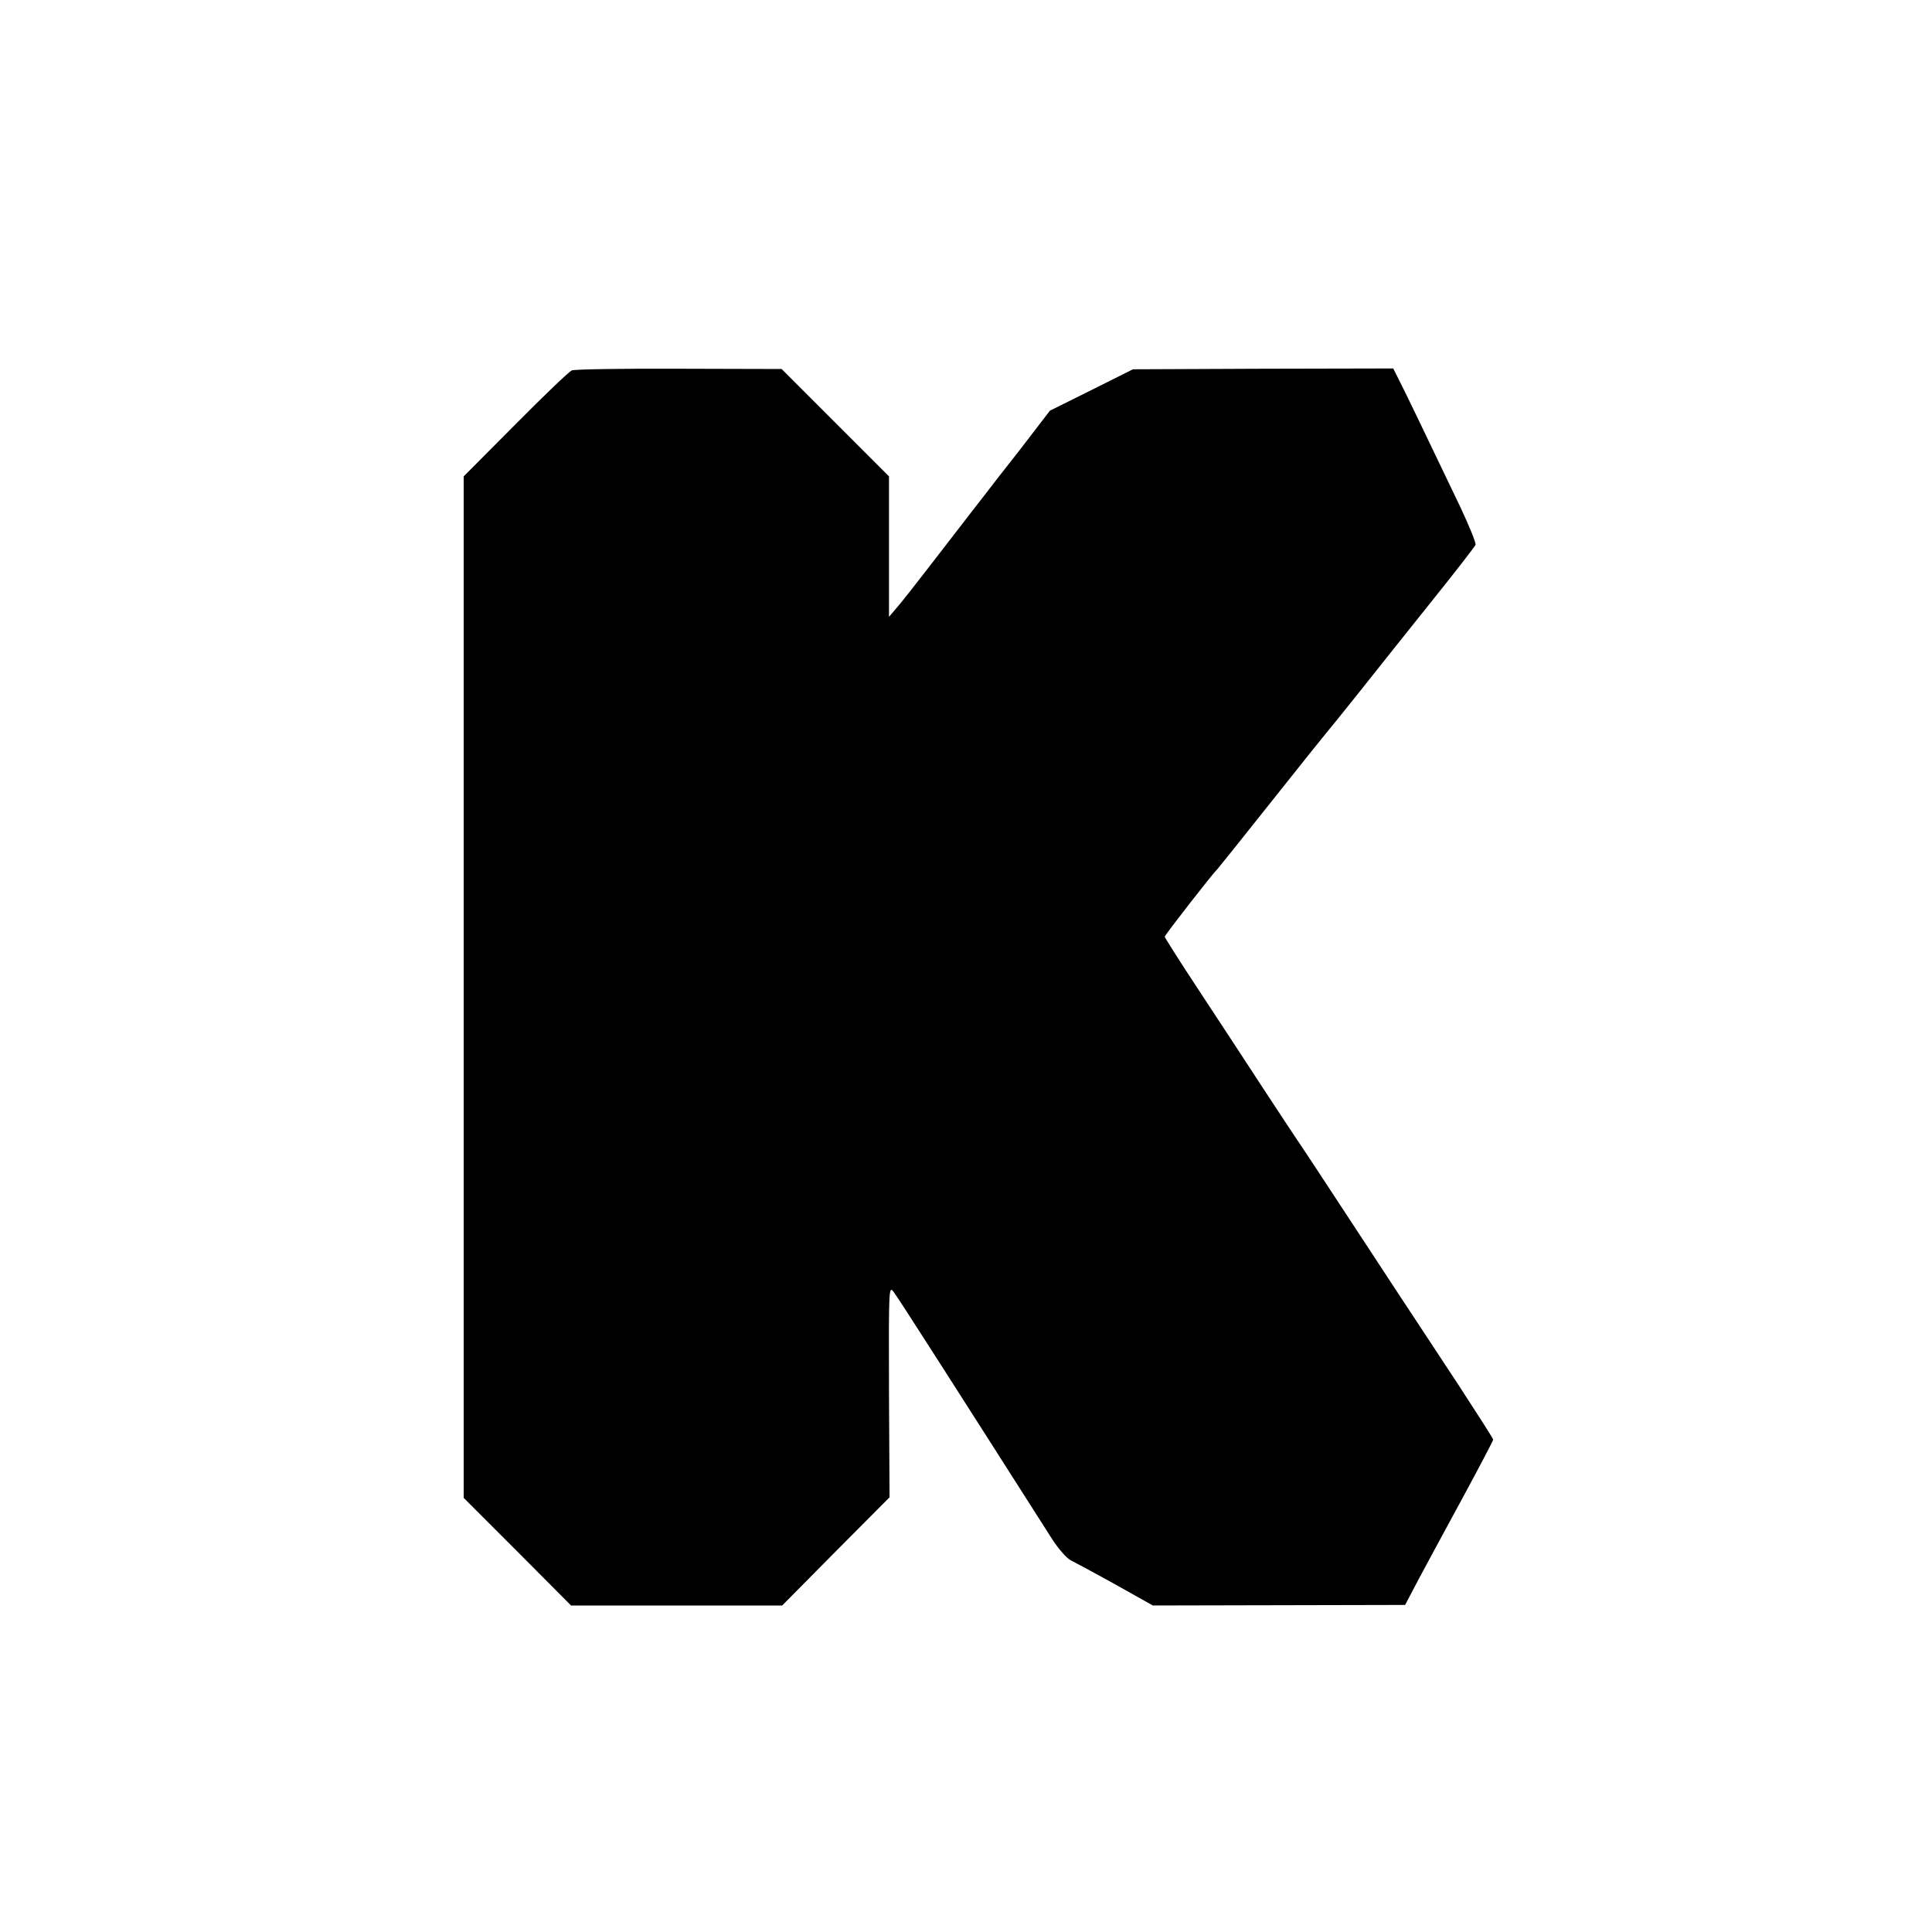
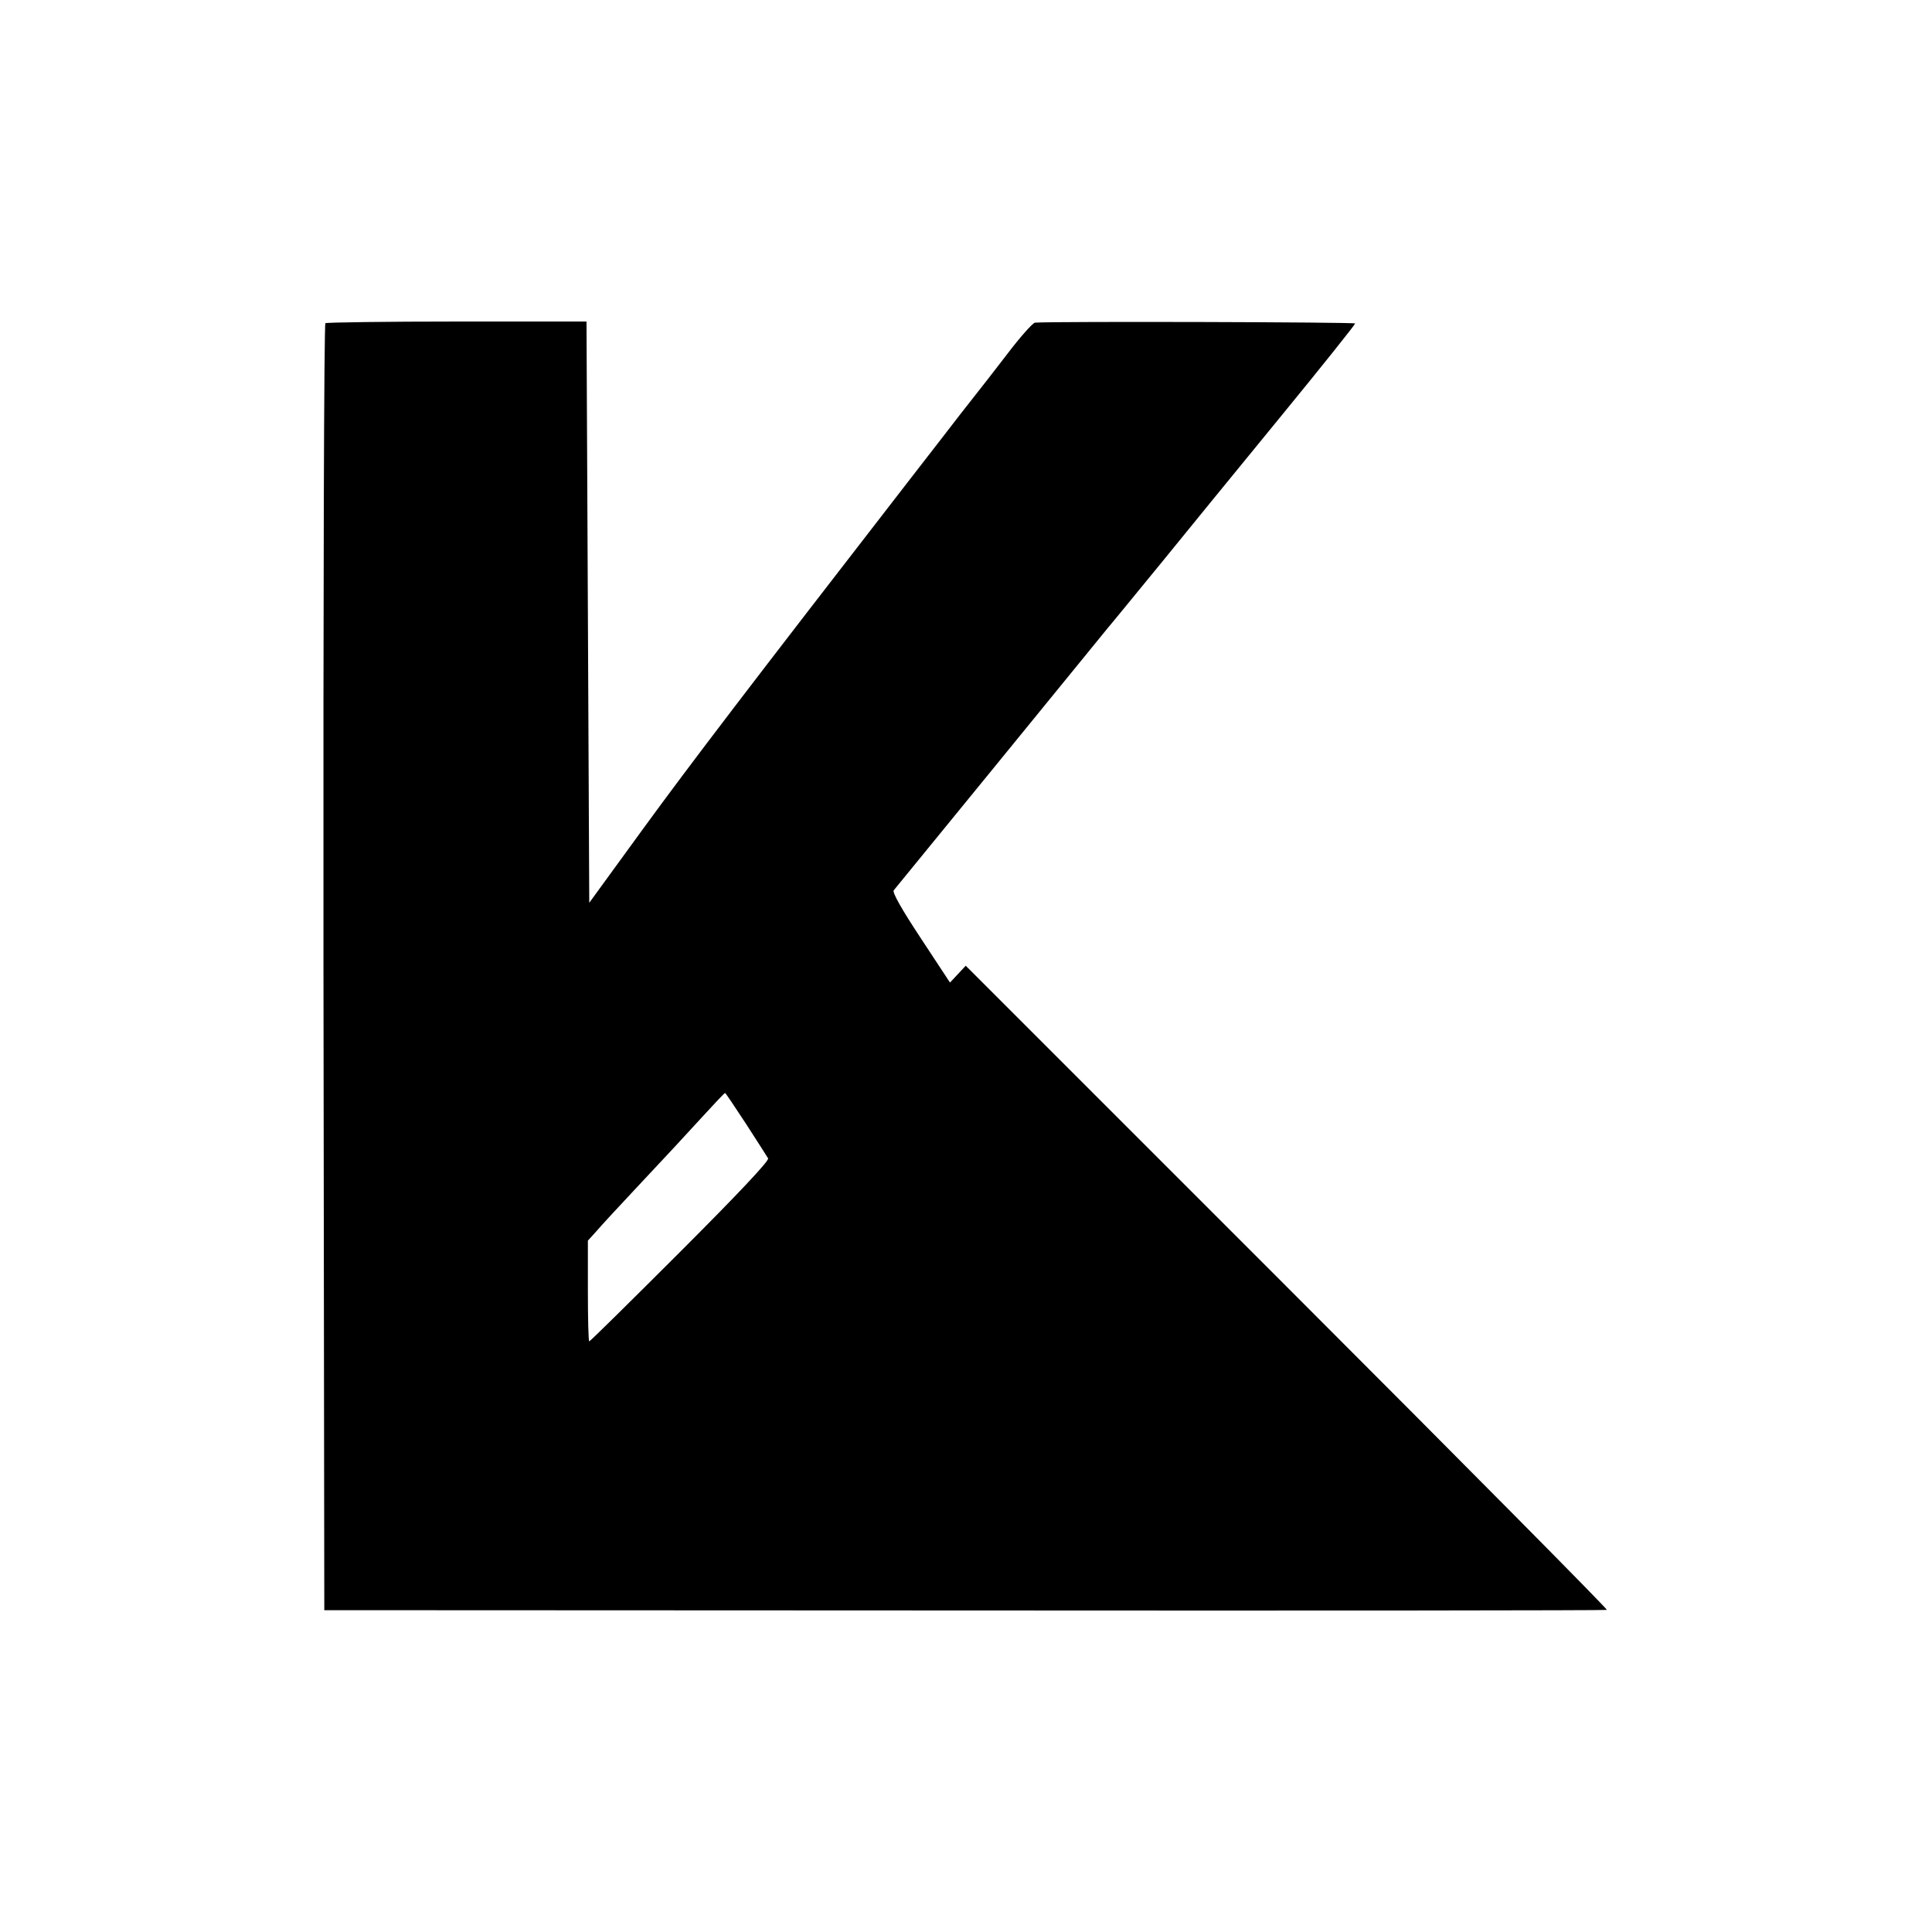
<svg xmlns="http://www.w3.org/2000/svg" version="1.0" width="700pt" height="700pt" viewBox="0 0 700 700" preserveAspectRatio="xMidYMid meet">
  <g transform="translate(0,700) scale(0.1,-0.1)" fill="#000000" stroke="none">
-     <path d="M2072 5658 c-9 -3 -101 -91 -204 -195 l-188 -189 0 -1851 0 -1850 195 -195 194 -195 383 0 382 0 194 196 195 196 -2 384 c-1 374 -1 384 17 360 15 -19 238 -368 575 -897 22 -34 52 -68 66 -75 41 -21 160 -86 232 -127 l66 -37 457 1 457 1 50 95 c28 52 100 186 160 296 60 111 109 204 109 208 0 4 -56 91 -123 194 -68 103 -168 255 -222 337 -214 326 -335 511 -355 540 -12 17 -69 104 -129 195 -59 91 -165 252 -234 357 -70 106 -127 196 -127 199 0 6 176 232 190 244 3 3 93 115 200 250 107 135 197 247 200 250 3 3 54 66 113 140 59 74 177 223 263 330 86 107 158 200 160 206 3 6 -22 66 -54 135 -141 294 -195 407 -219 454 l-25 50 -471 -1 -472 -2 -150 -75 -151 -75 -109 -142 c-61 -77 -118 -151 -127 -163 -10 -12 -68 -88 -130 -168 -146 -189 -168 -217 -195 -248 l-22 -26 0 255 0 254 -195 195 -194 194 -372 1 c-204 1 -379 -2 -388 -6z" />
+     <path d="M1179 5829 c-5 -3 -8 -949 -7 -2334 l3 -2329 2320 -1 c1276 -1 2323 0 2327 2 4 2 -517 528 -1158 1169 l-1165 1165 -28 -30 -29 -31 -106 161 c-70 106 -103 165 -98 173 12 14 733 898 776 951 19 22 105 128 193 235 87 107 281 345 431 528 150 183 272 336 272 340 0 5 -1086 8 -1160 3 -8 -1 -53 -51 -100 -113 -47 -61 -98 -127 -115 -148 -16 -20 -41 -52 -55 -70 -14 -18 -97 -126 -185 -239 -580 -749 -793 -1028 -965 -1264 l-195 -268 -5 1053 -5 1053 -468 0 c-258 0 -473 -3 -478 -6z m1524 -2901 c40 -62 76 -118 80 -125 5 -8 -110 -130 -318 -338 -179 -179 -327 -325 -330 -325 -3 0 -5 82 -5 183 l0 182 30 33 c16 19 78 86 138 150 148 158 161 172 249 268 42 46 78 84 80 84 2 0 36 -51 76 -112z" />
  </g>
</svg>
